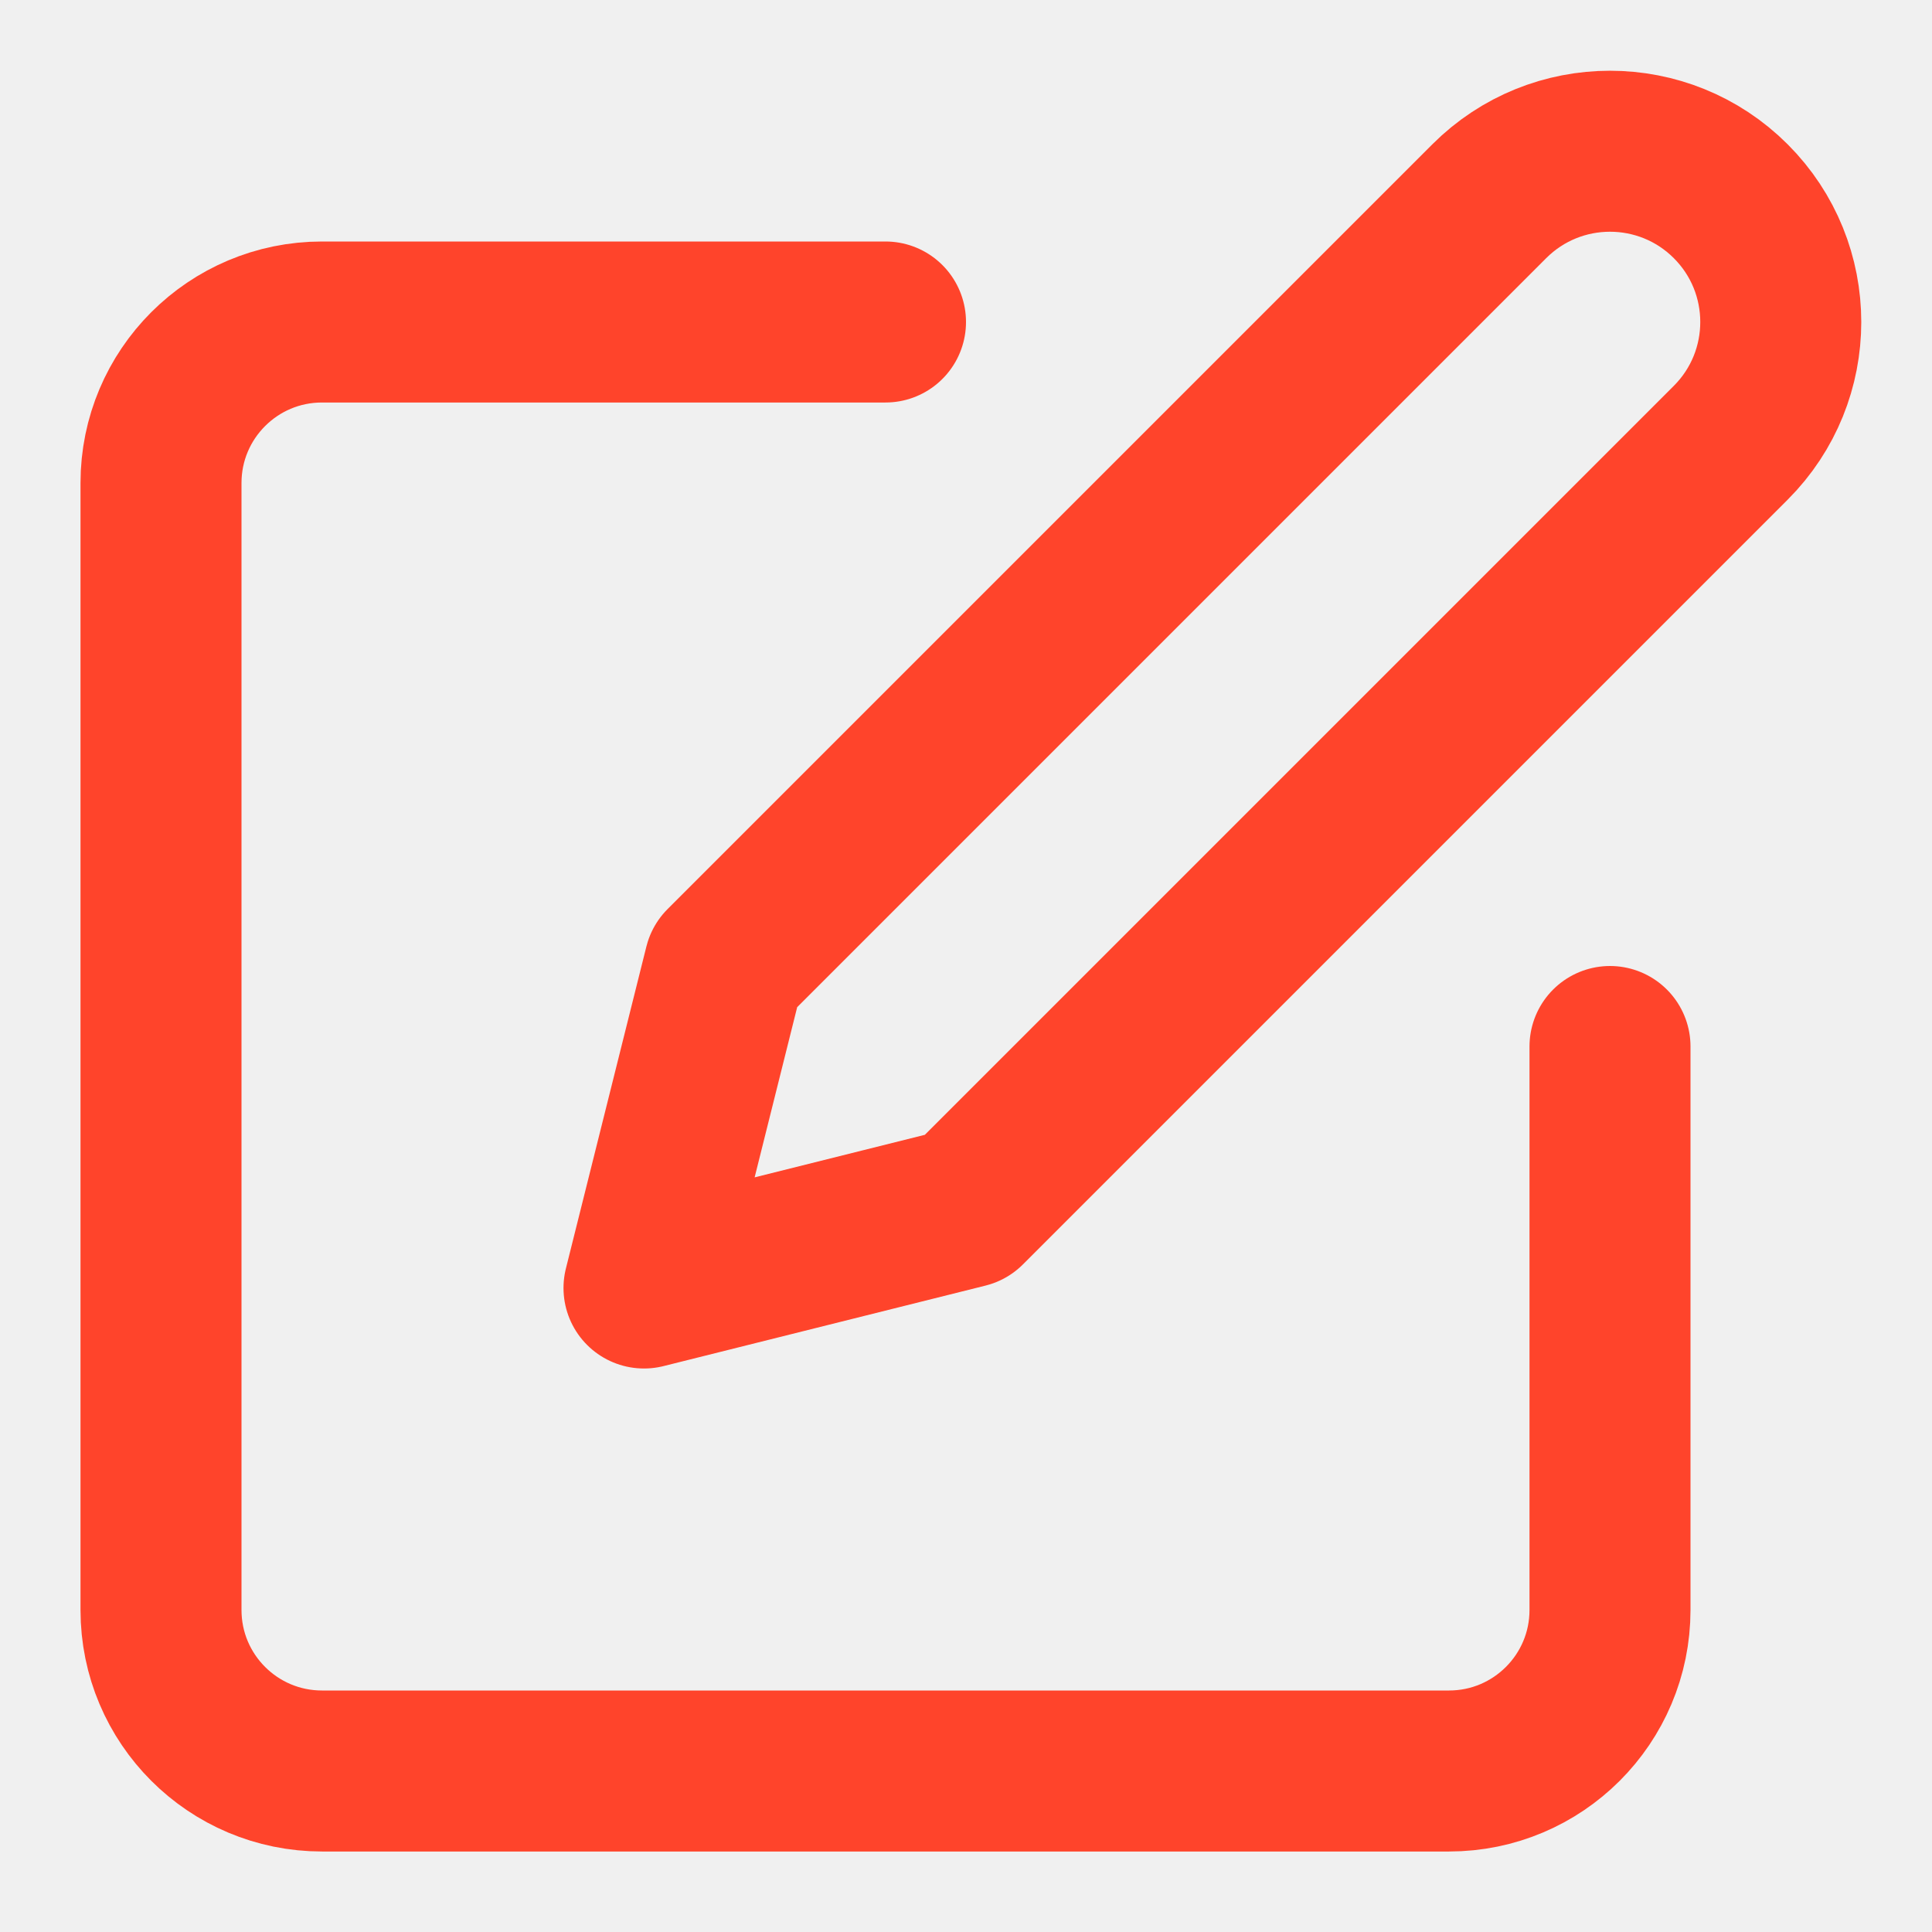
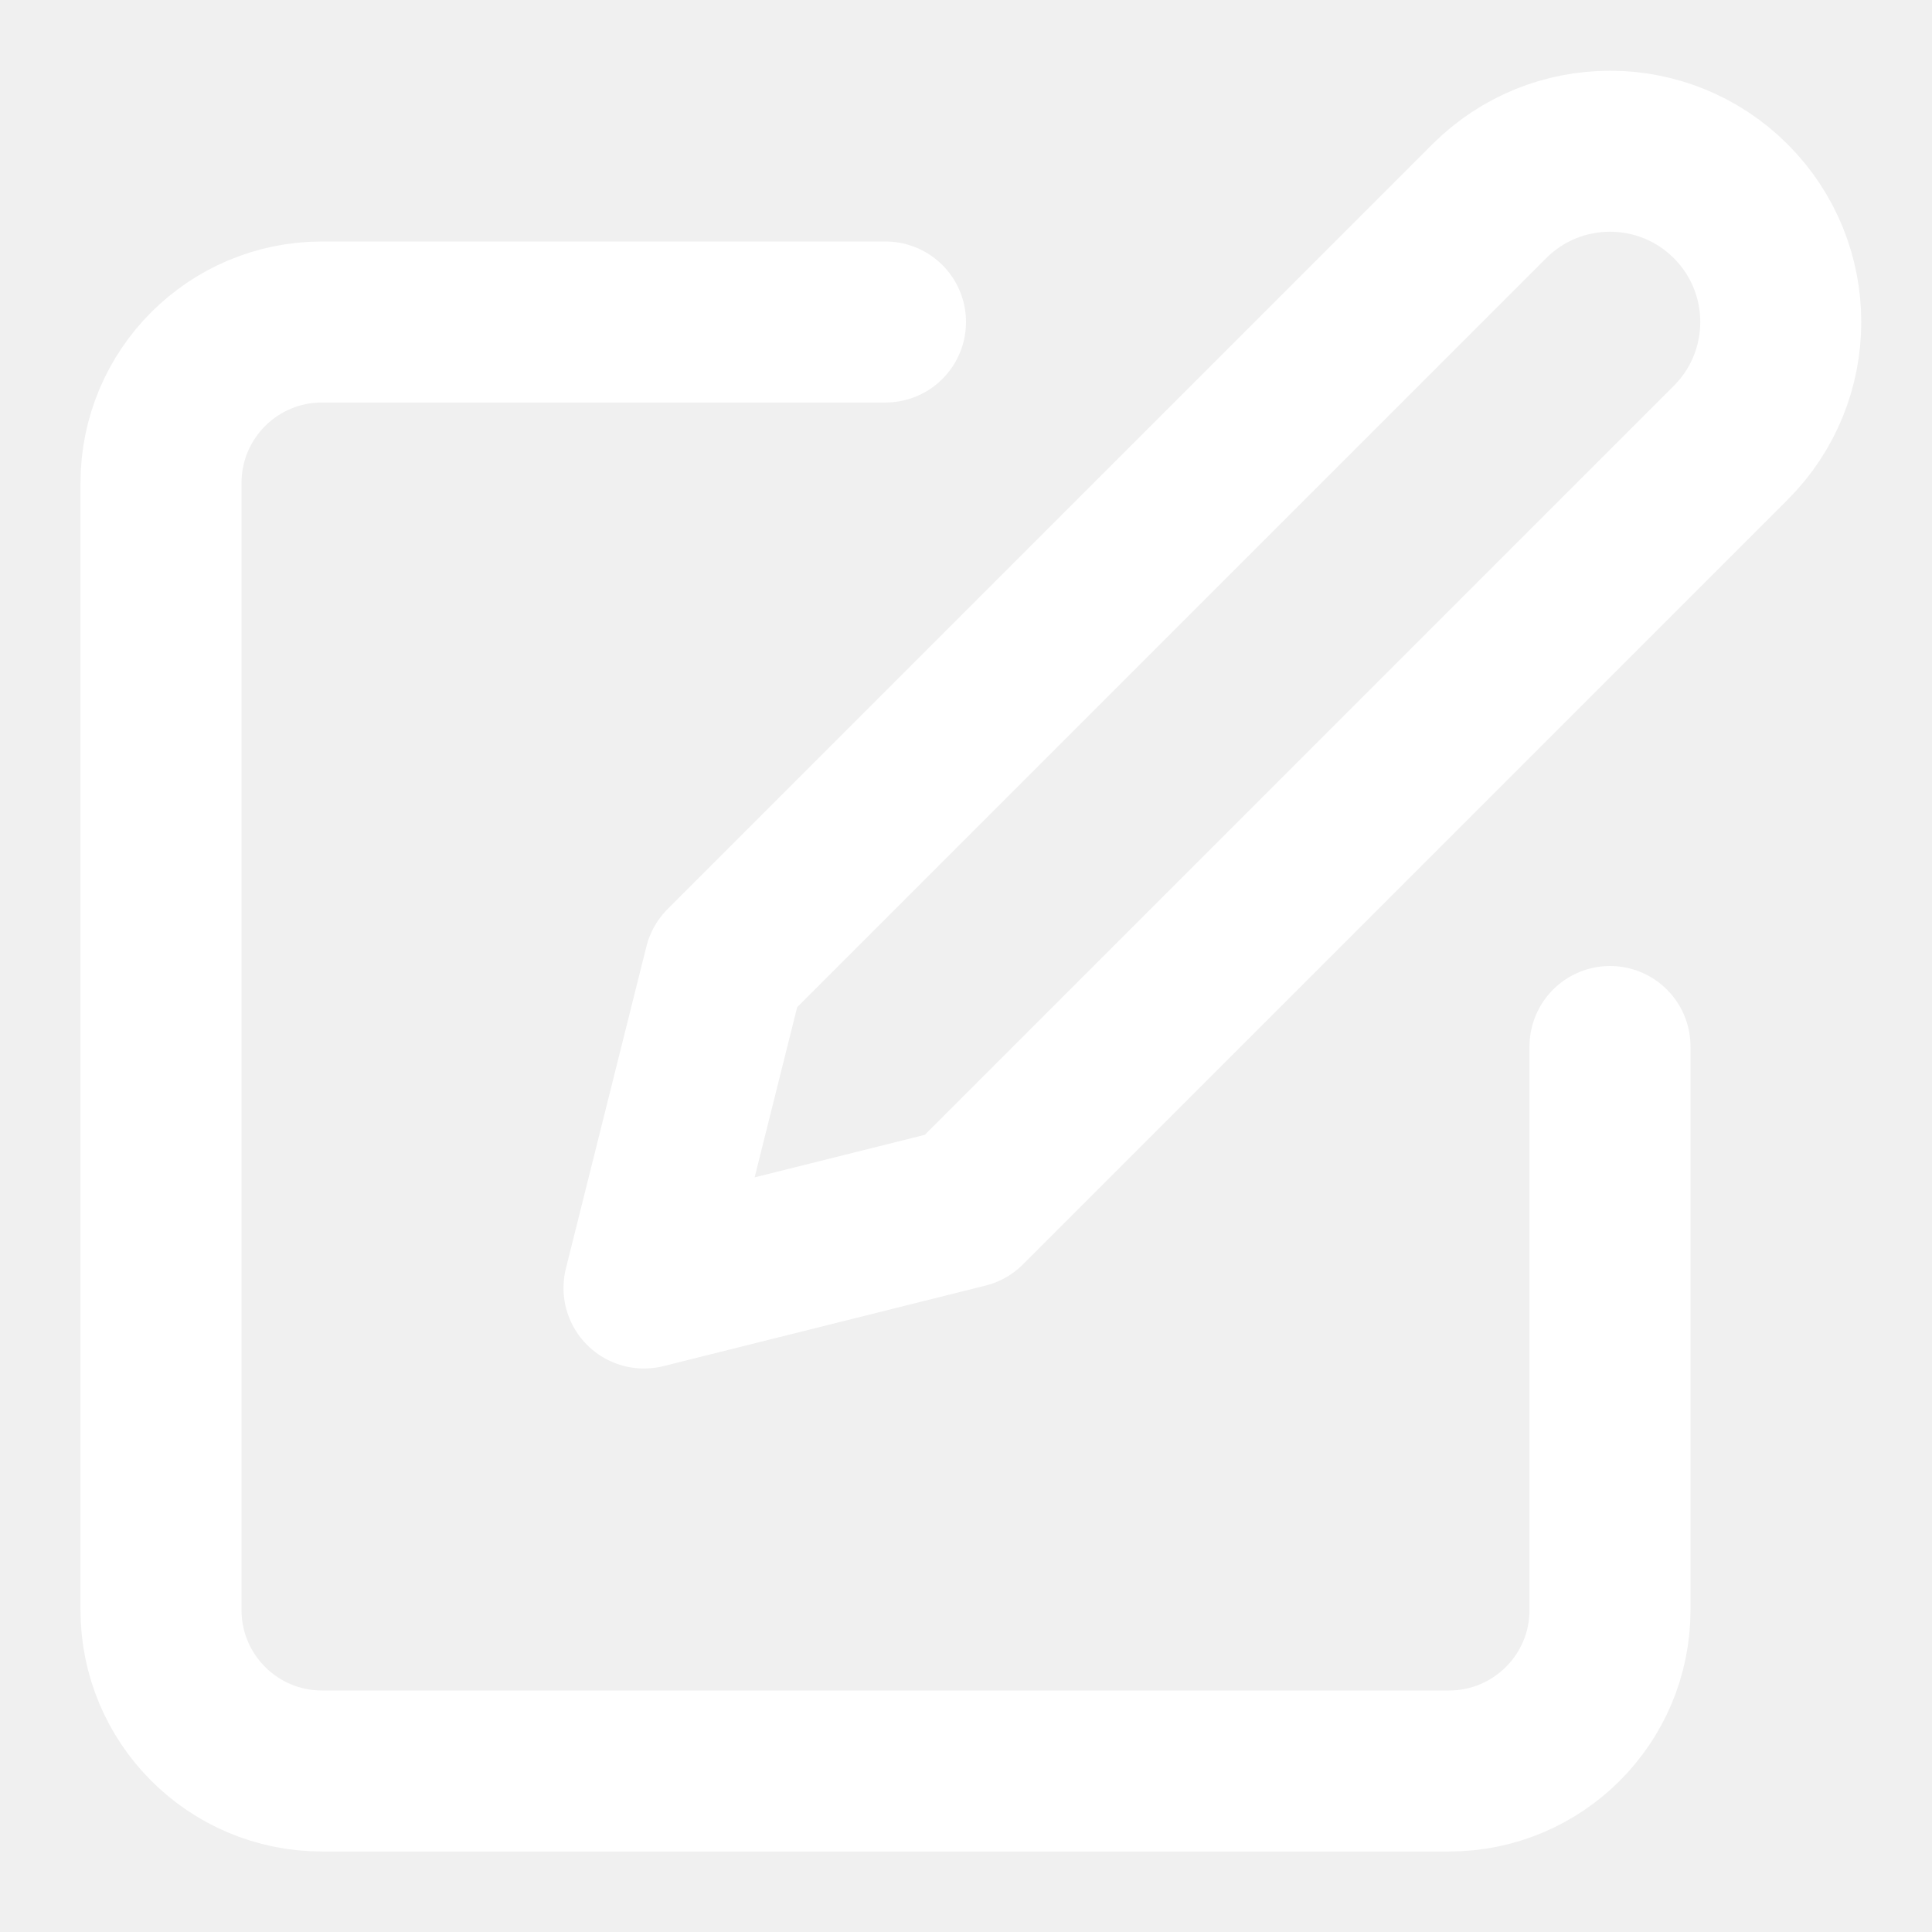
- <svg xmlns="http://www.w3.org/2000/svg" width="24" height="24" viewBox="0 0 24 24" fill="none" stroke="#ff442b" stroke-width="2" stroke-linecap="round" stroke-linejoin="round" class="feather feather-edit">
+ <svg xmlns="http://www.w3.org/2000/svg" width="24" height="24" viewBox="0 0 24 24" fill="none" stroke="white" stroke-width="2" stroke-linecap="round" stroke-linejoin="round" class="feather feather-edit">
  <path d="M11 4H4a2 2 0 0 0-2 2v14a2 2 0 0 0 2 2h14a2 2 0 0 0 2-2v-7" />
  <path d="M18.5 2.5a2.121 2.121 0 0 1 3 3L12 15l-4 1 1-4 9.5-9.5z" />
</svg>
